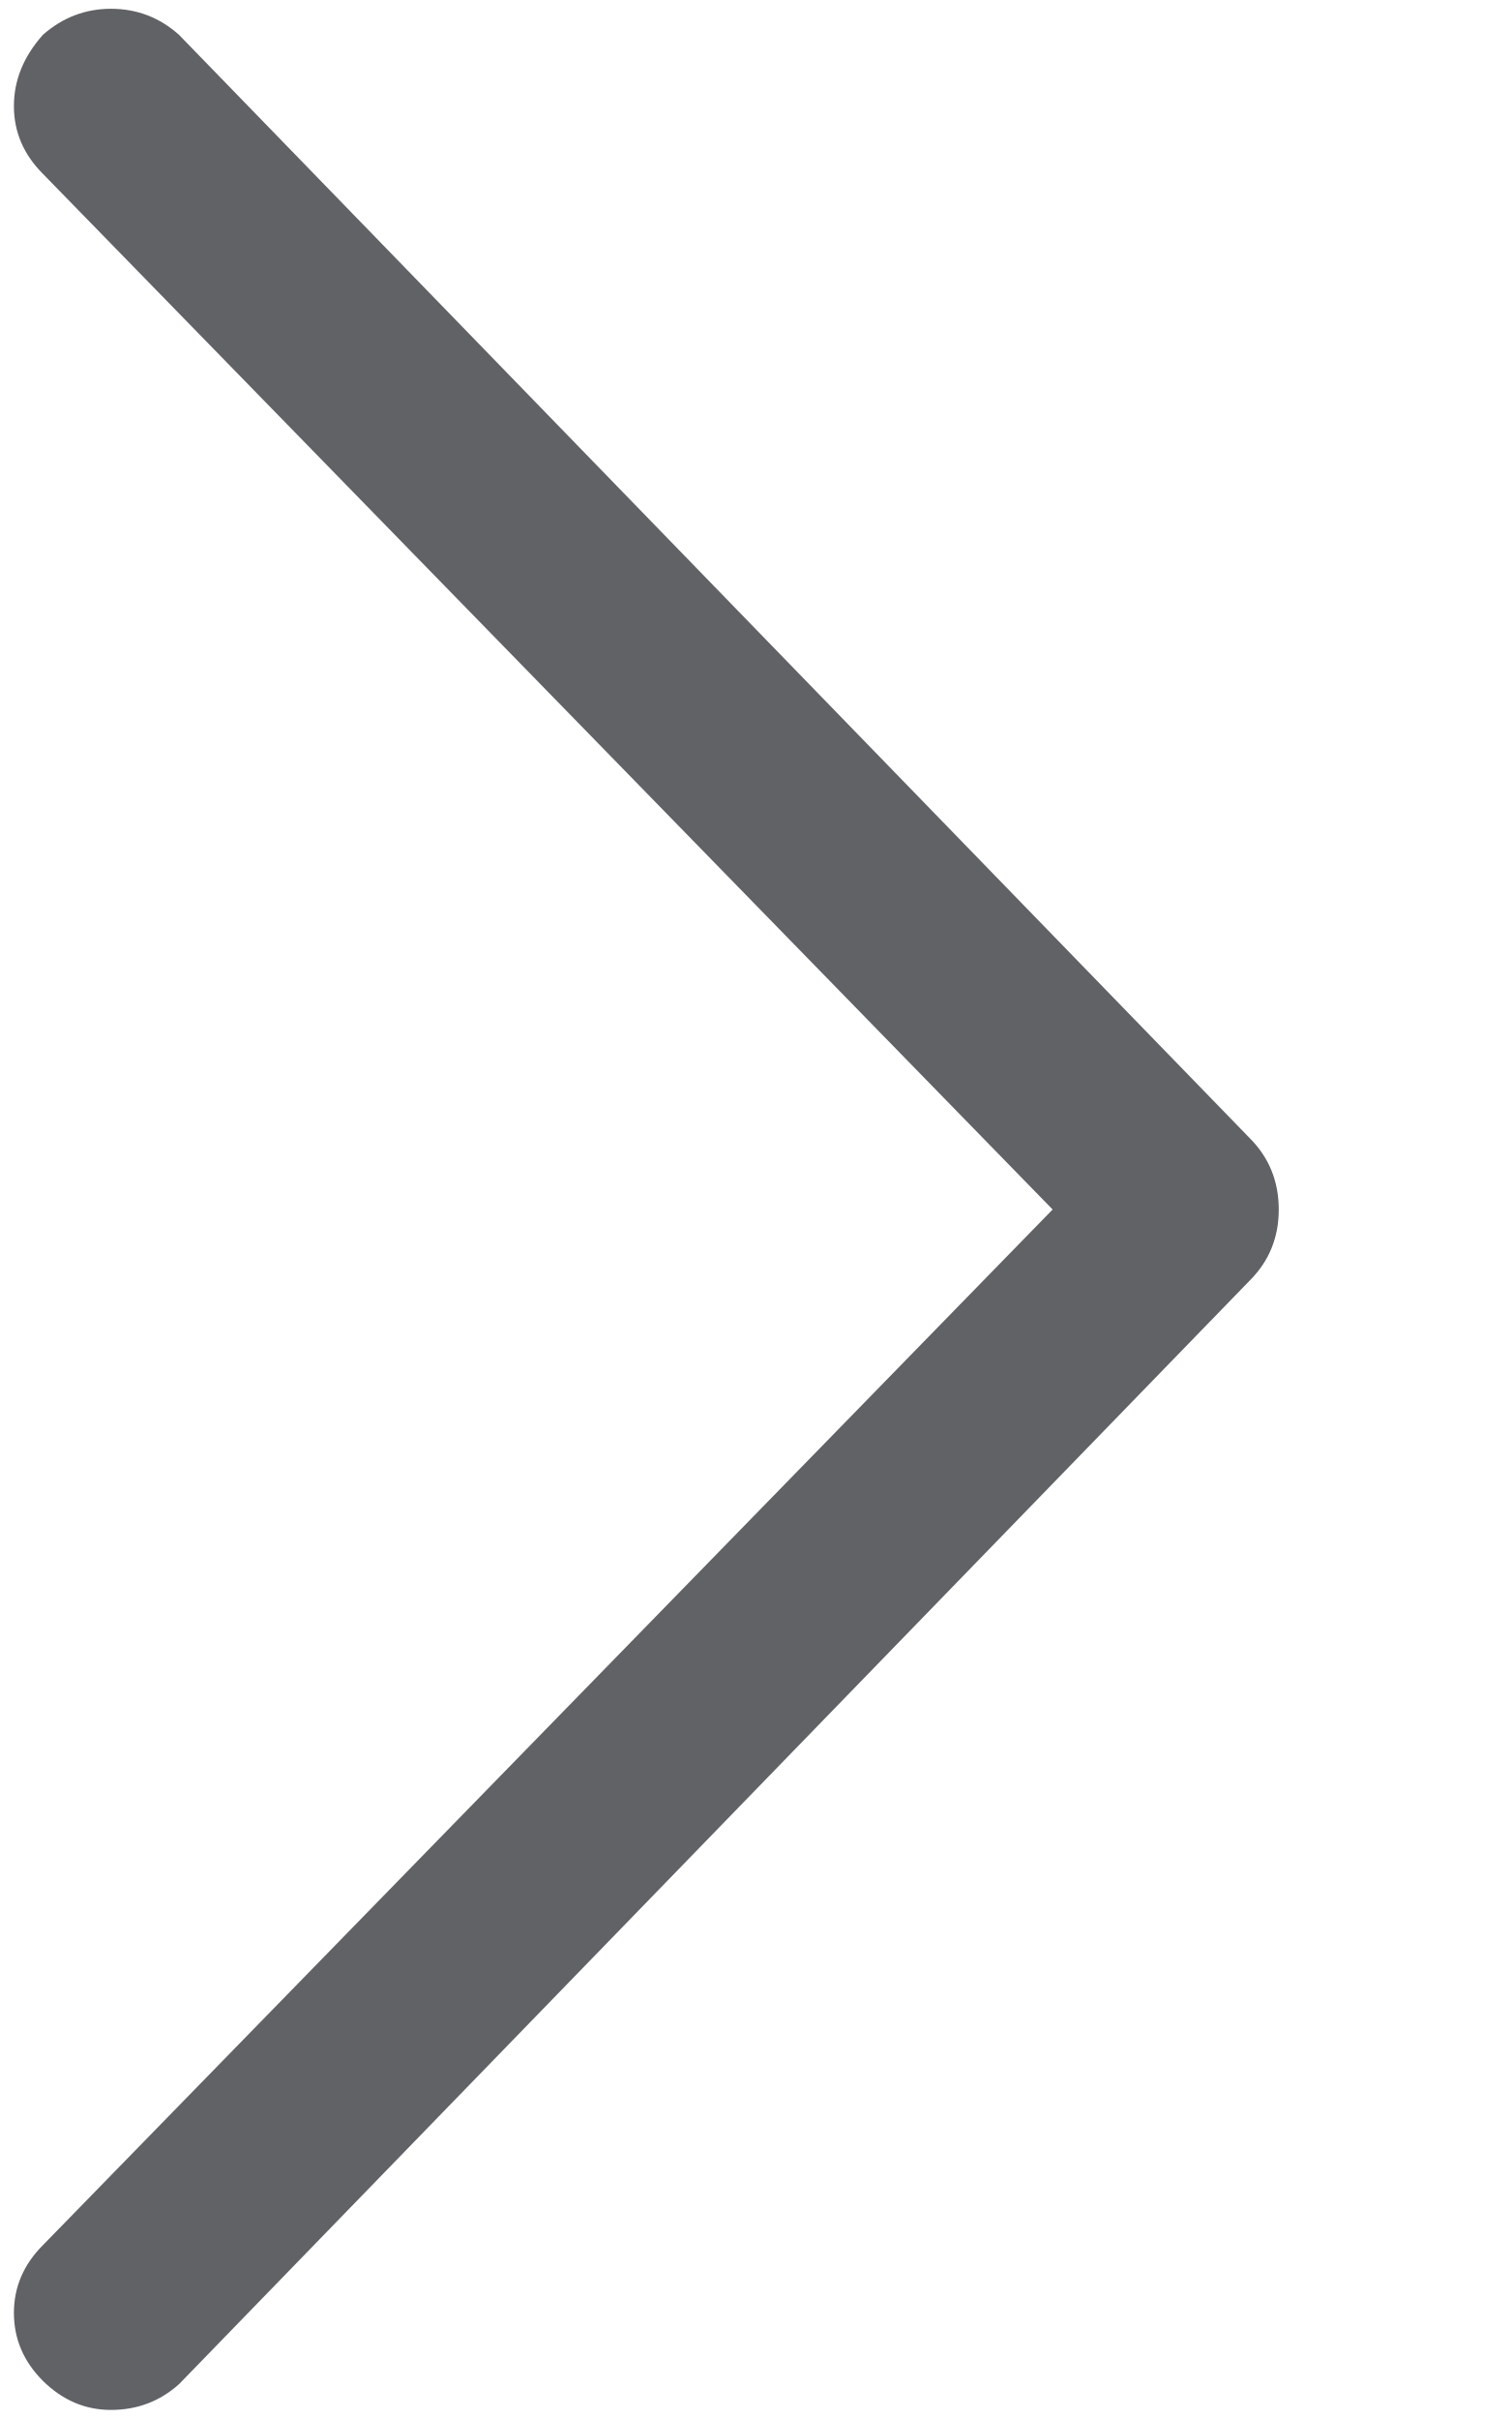
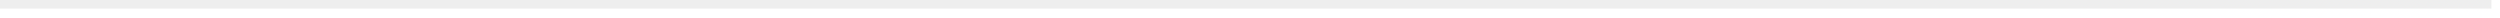
- <svg xmlns="http://www.w3.org/2000/svg" version="1.1" width="5px" height="8px">
-   <g transform="matrix(1 0 0 1 -597 -71 )">
-     <path d="M 0.142 0.115  C 0.078 0.187  0.046 0.265  0.046 0.351  C 0.046 0.436  0.078 0.511  0.142 0.575  L 3.482 4  L 0.142 7.425  C 0.078 7.489  0.046 7.564  0.046 7.649  C 0.046 7.735  0.078 7.81  0.142 7.874  C 0.207 7.938  0.282 7.97  0.367 7.97  C 0.453 7.97  0.528 7.942  0.592 7.885  L 4.134 4.235  C 4.198 4.171  4.23 4.093  4.23 4  C 4.23 3.907  4.198 3.828  4.134 3.764  L 0.592 0.115  C 0.528 0.058  0.453 0.029  0.367 0.029  C 0.282 0.029  0.207 0.058  0.142 0.115  Z " fill-rule="nonzero" fill="#606266" stroke="none" transform="matrix(1 0 0 1 597 71 )" />
+ <svg xmlns="http://www.w3.org/2000/svg" version="1.1" width="292px" height="2px">
+   <g transform="matrix(1 0 0 1 -16 -146 )">
+     <path d="M 16 146.5  L 307 146.5  " stroke-width="1" stroke="#eeeeee" fill="none" />
  </g>
</svg>
